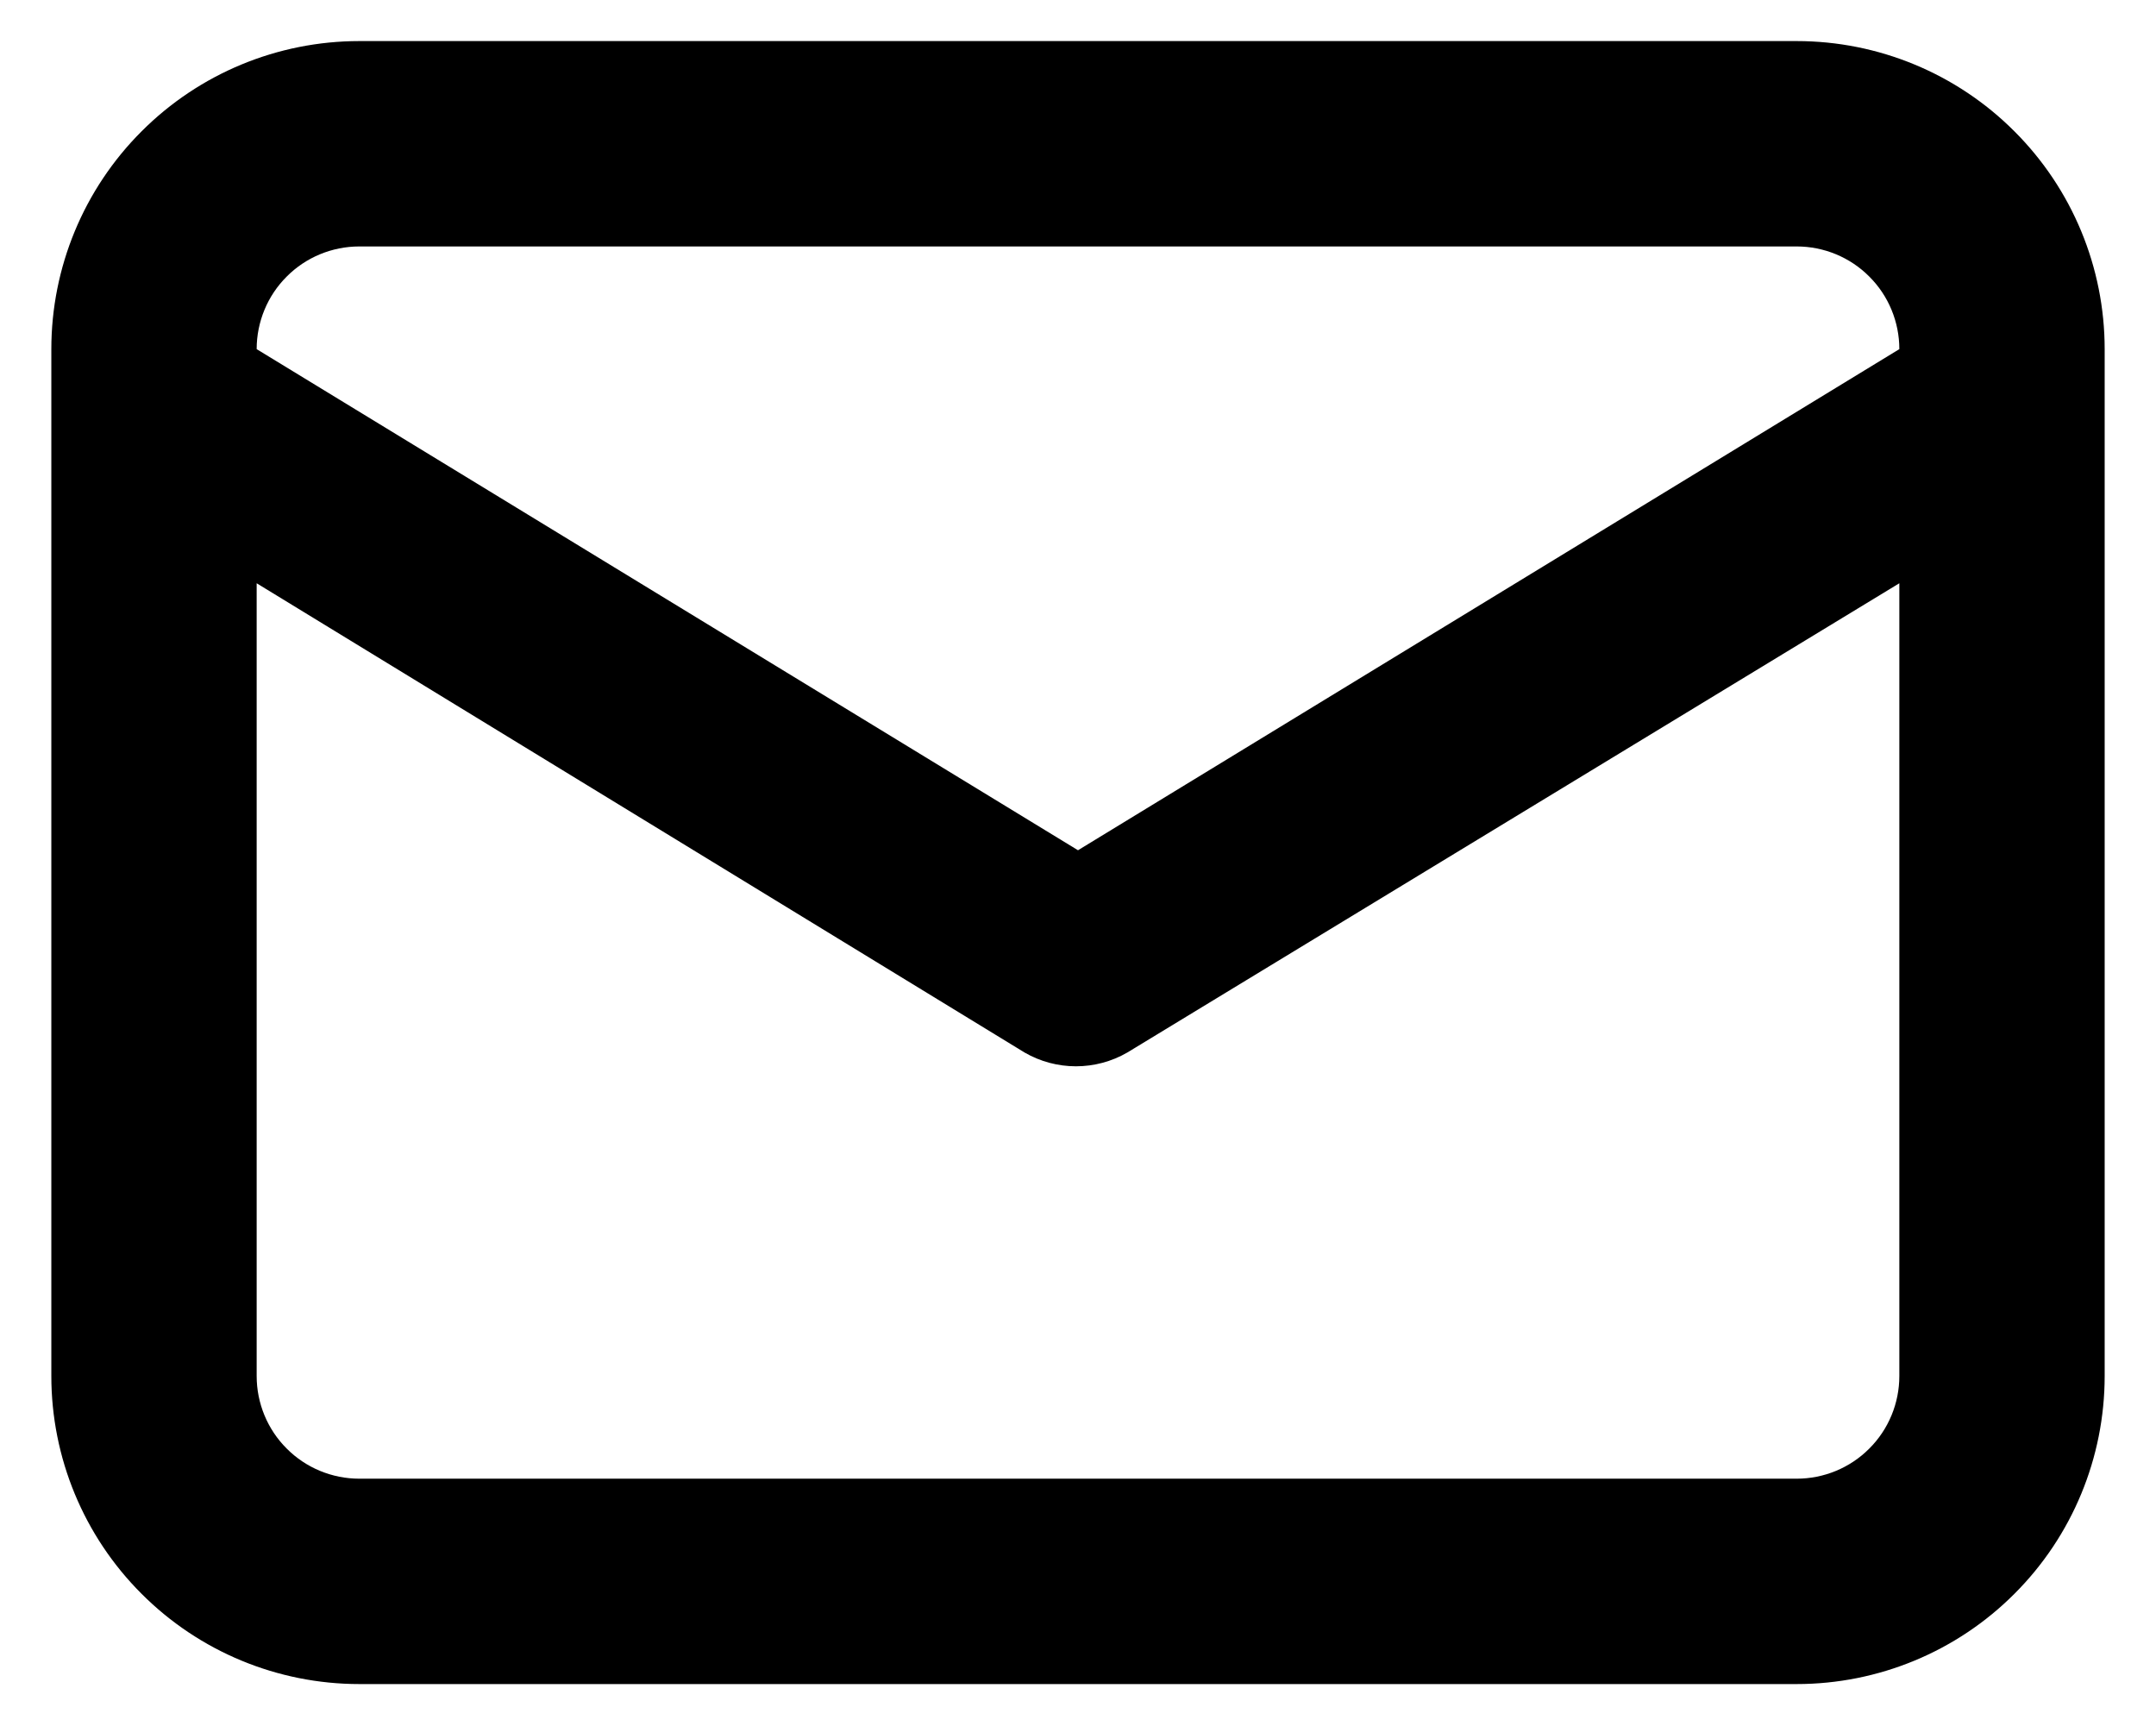
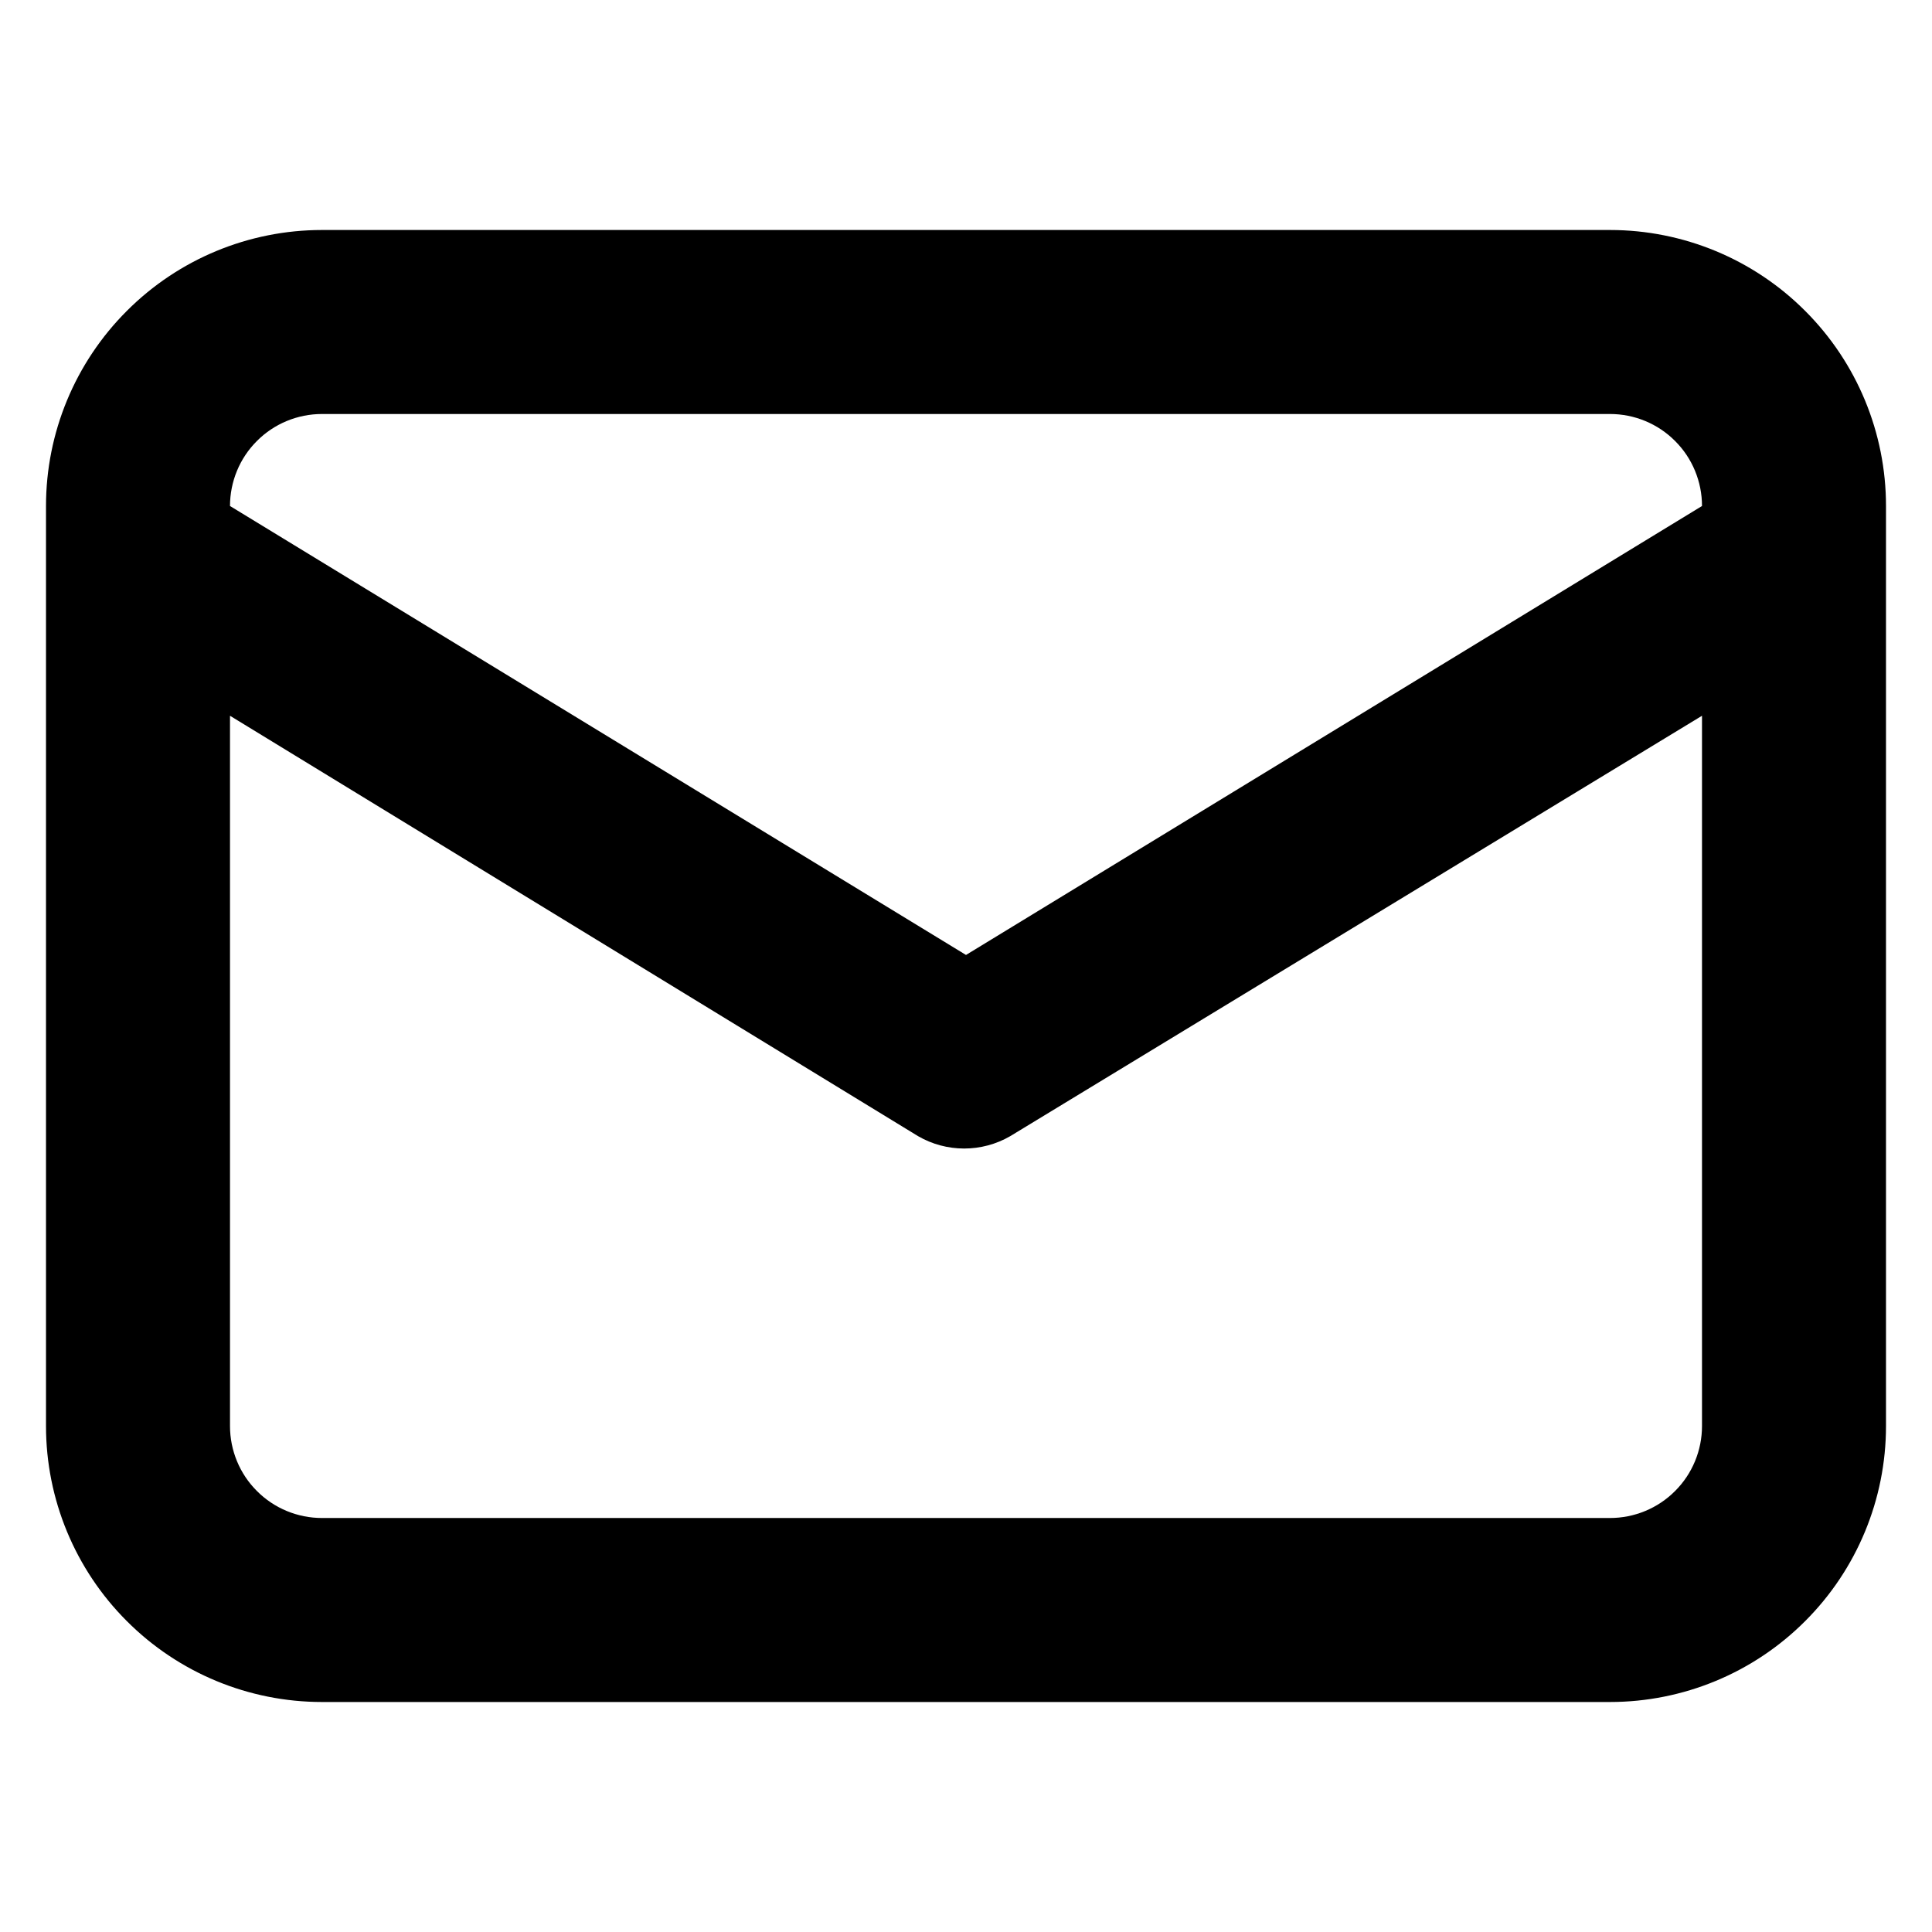
- <svg xmlns="http://www.w3.org/2000/svg" width="16" height="12.8" viewBox="0 0 21 16" fill="none">
+ <svg xmlns="http://www.w3.org/2000/svg" width="16" height="16" viewBox="0 0 21 16" fill="none">
  <path d="M17.5 0H3.5C2.704 0 1.941 0.316 1.379 0.879C0.816 1.441 0.5 2.204 0.5 3V13C0.5 13.796 0.816 14.559 1.379 15.121C1.941 15.684 2.704 16 3.5 16H17.5C18.296 16 19.059 15.684 19.621 15.121C20.184 14.559 20.5 13.796 20.5 13V3C20.5 2.204 20.184 1.441 19.621 0.879C19.059 0.316 18.296 0 17.5 0ZM3.5 2H17.5C17.765 2 18.02 2.105 18.207 2.293C18.395 2.48 18.5 2.735 18.5 3L10.5 7.88L2.5 3C2.5 2.735 2.605 2.48 2.793 2.293C2.98 2.105 3.235 2 3.5 2ZM18.5 13C18.5 13.265 18.395 13.52 18.207 13.707C18.02 13.895 17.765 14 17.5 14H3.5C3.235 14 2.98 13.895 2.793 13.707C2.605 13.52 2.5 13.265 2.5 13V5.28L9.98 9.85C10.132 9.938 10.305 9.984 10.48 9.984C10.655 9.984 10.828 9.938 10.98 9.85L18.5 5.28V13Z" fill="currentColor" />
</svg>
